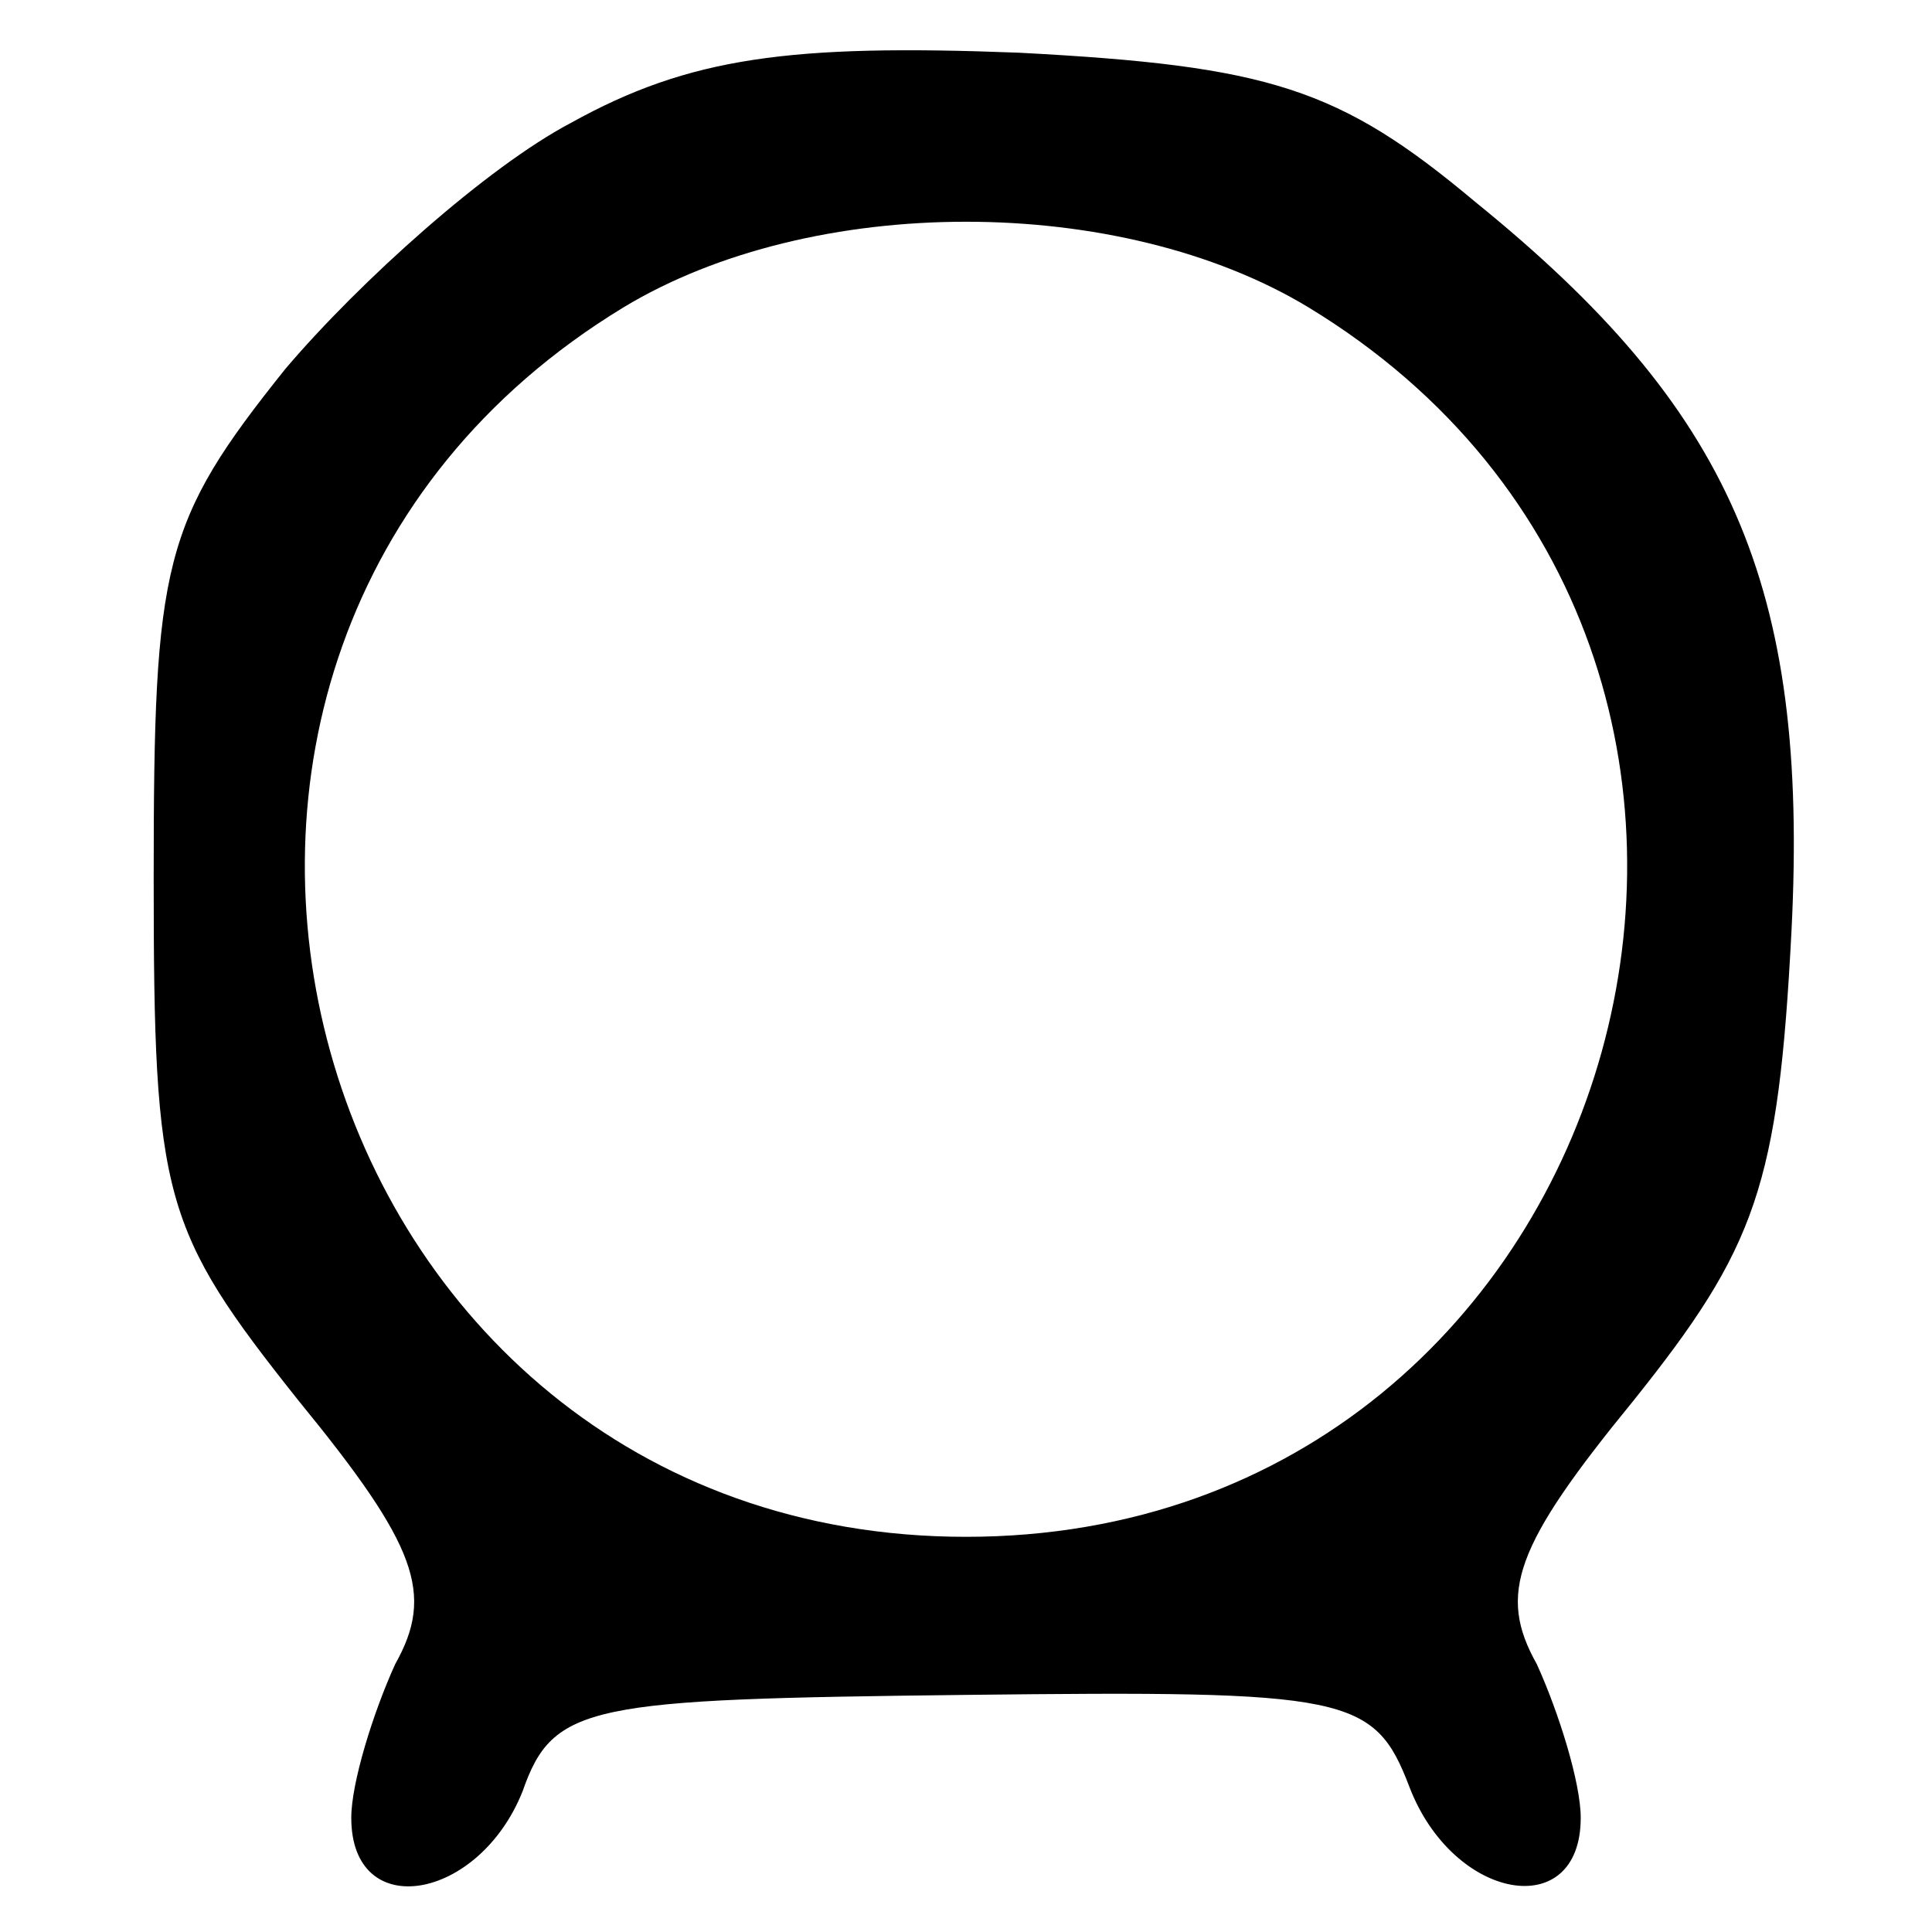
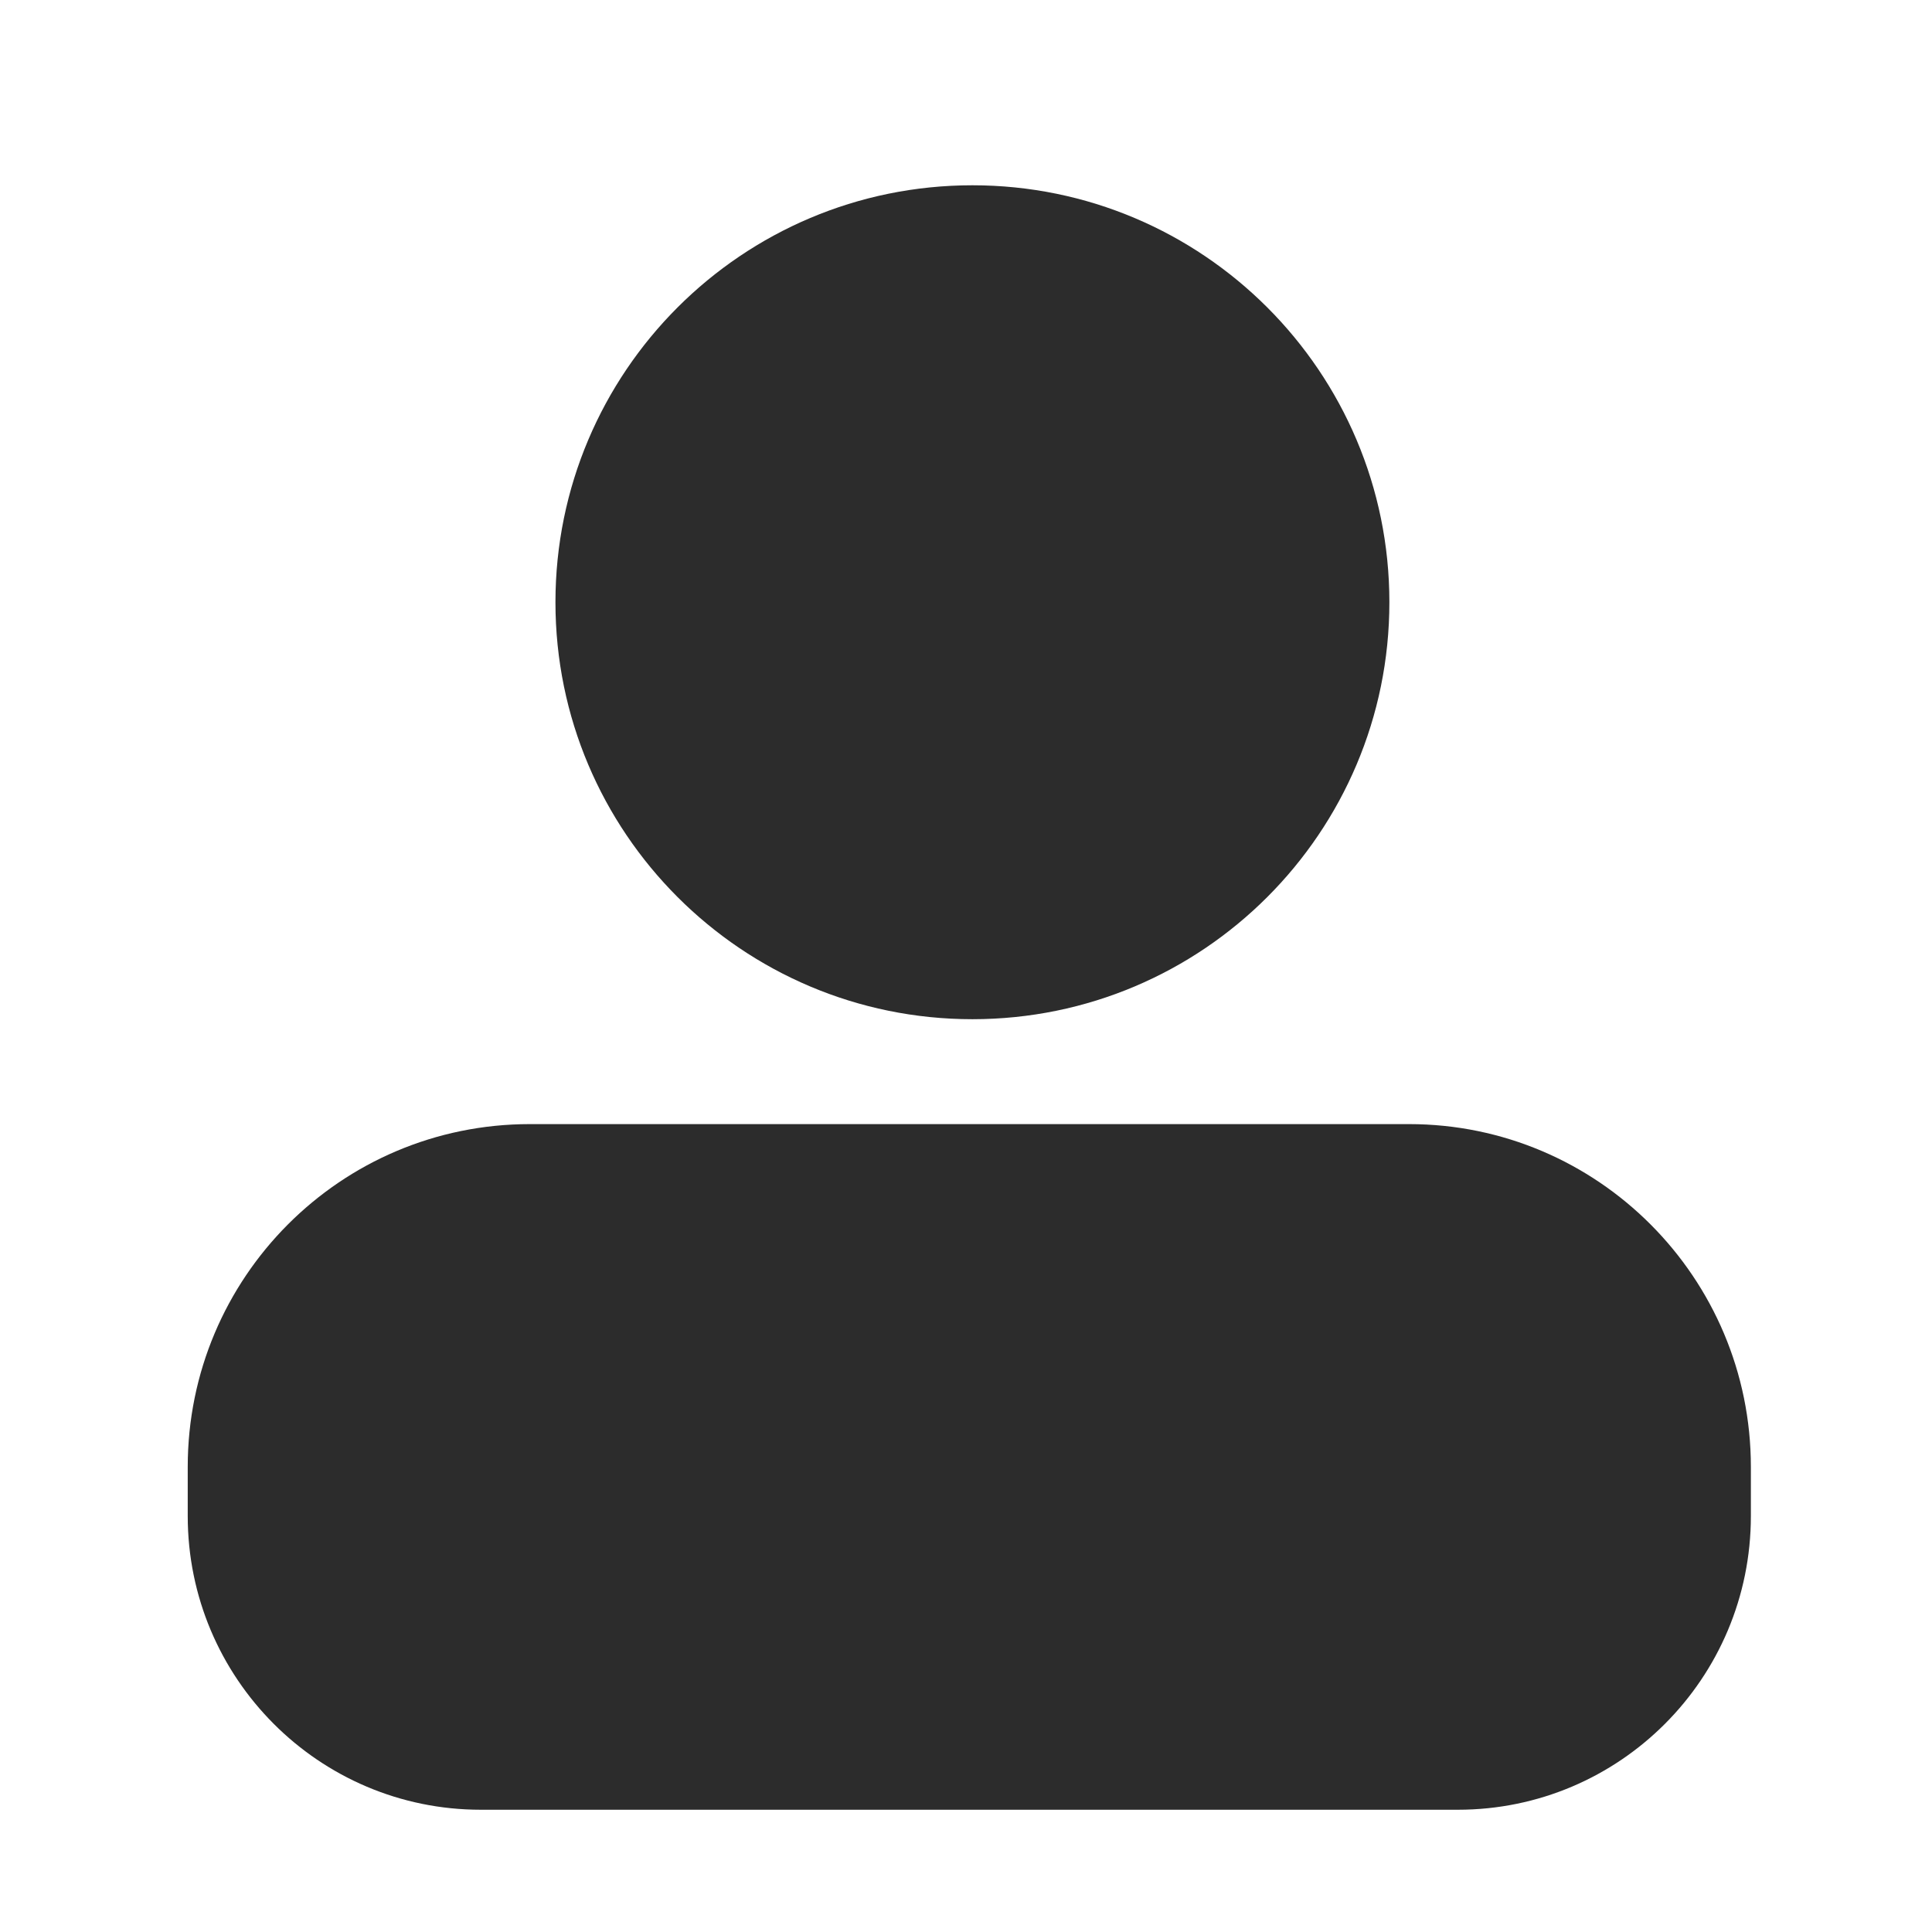
- <svg xmlns="http://www.w3.org/2000/svg" version="1.0" width="44pt" height="44pt" viewBox="0 0 44 44" preserveAspectRatio="xMidYMid meet">
-   <g transform="translate(0,44) scale(0.1,-0.1)" fill="#000000" stroke="none">
-     <path d="M130 412 c-19 -10 -48 -36 -65 -56 -28 -35 -30 -44 -30 -116 0 -73 2 -80 33 -119 27 -33 31 -44 22 -60 -5 -11 -10 -27 -10 -35 0 -24 29 -19 39 6 7 20 15 21 101 22 87 1 93 0 101 -21 10 -26 39 -31 39 -7 0 8 -5 24 -10 35 -9 16 -5 27 22 60 28 35 33 49 36 107 4 79 -14 119 -72 166 -31 26 -47 31 -104 34 -52 2 -75 -1 -102 -16z m168 -42 c130 -79 74 -280 -78 -280 -152 0 -208 201 -78 280 43 26 113 26 156 0z" />
-   </g>
+ <svg xmlns="http://www.w3.org/2000/svg" t="1622766708913" class="icon" viewBox="0 0 1024 1024" version="1.1" p-id="2525" width="128" height="128">
+   <defs>
+     <style type="text/css" />
+   </defs>
+   <path d="M280.8 595.8h466c100 0 181.2 81.4 181.2 181.7v26c0 86.1-69.6 155.7-155.3 155.7H254.8c-85.8 0-155.3-69.8-155.3-155.7v-26c0-100.4 81.1-181.7 181.3-181.7z" p-id="2526" fill="#2c2c2c" />
+   <path d="M515.4 319.2m-221 0a221 221 0 1 0 442 0 221 221 0 1 0-442 0Z" p-id="2527" fill="#2c2c2c" />
</svg>
